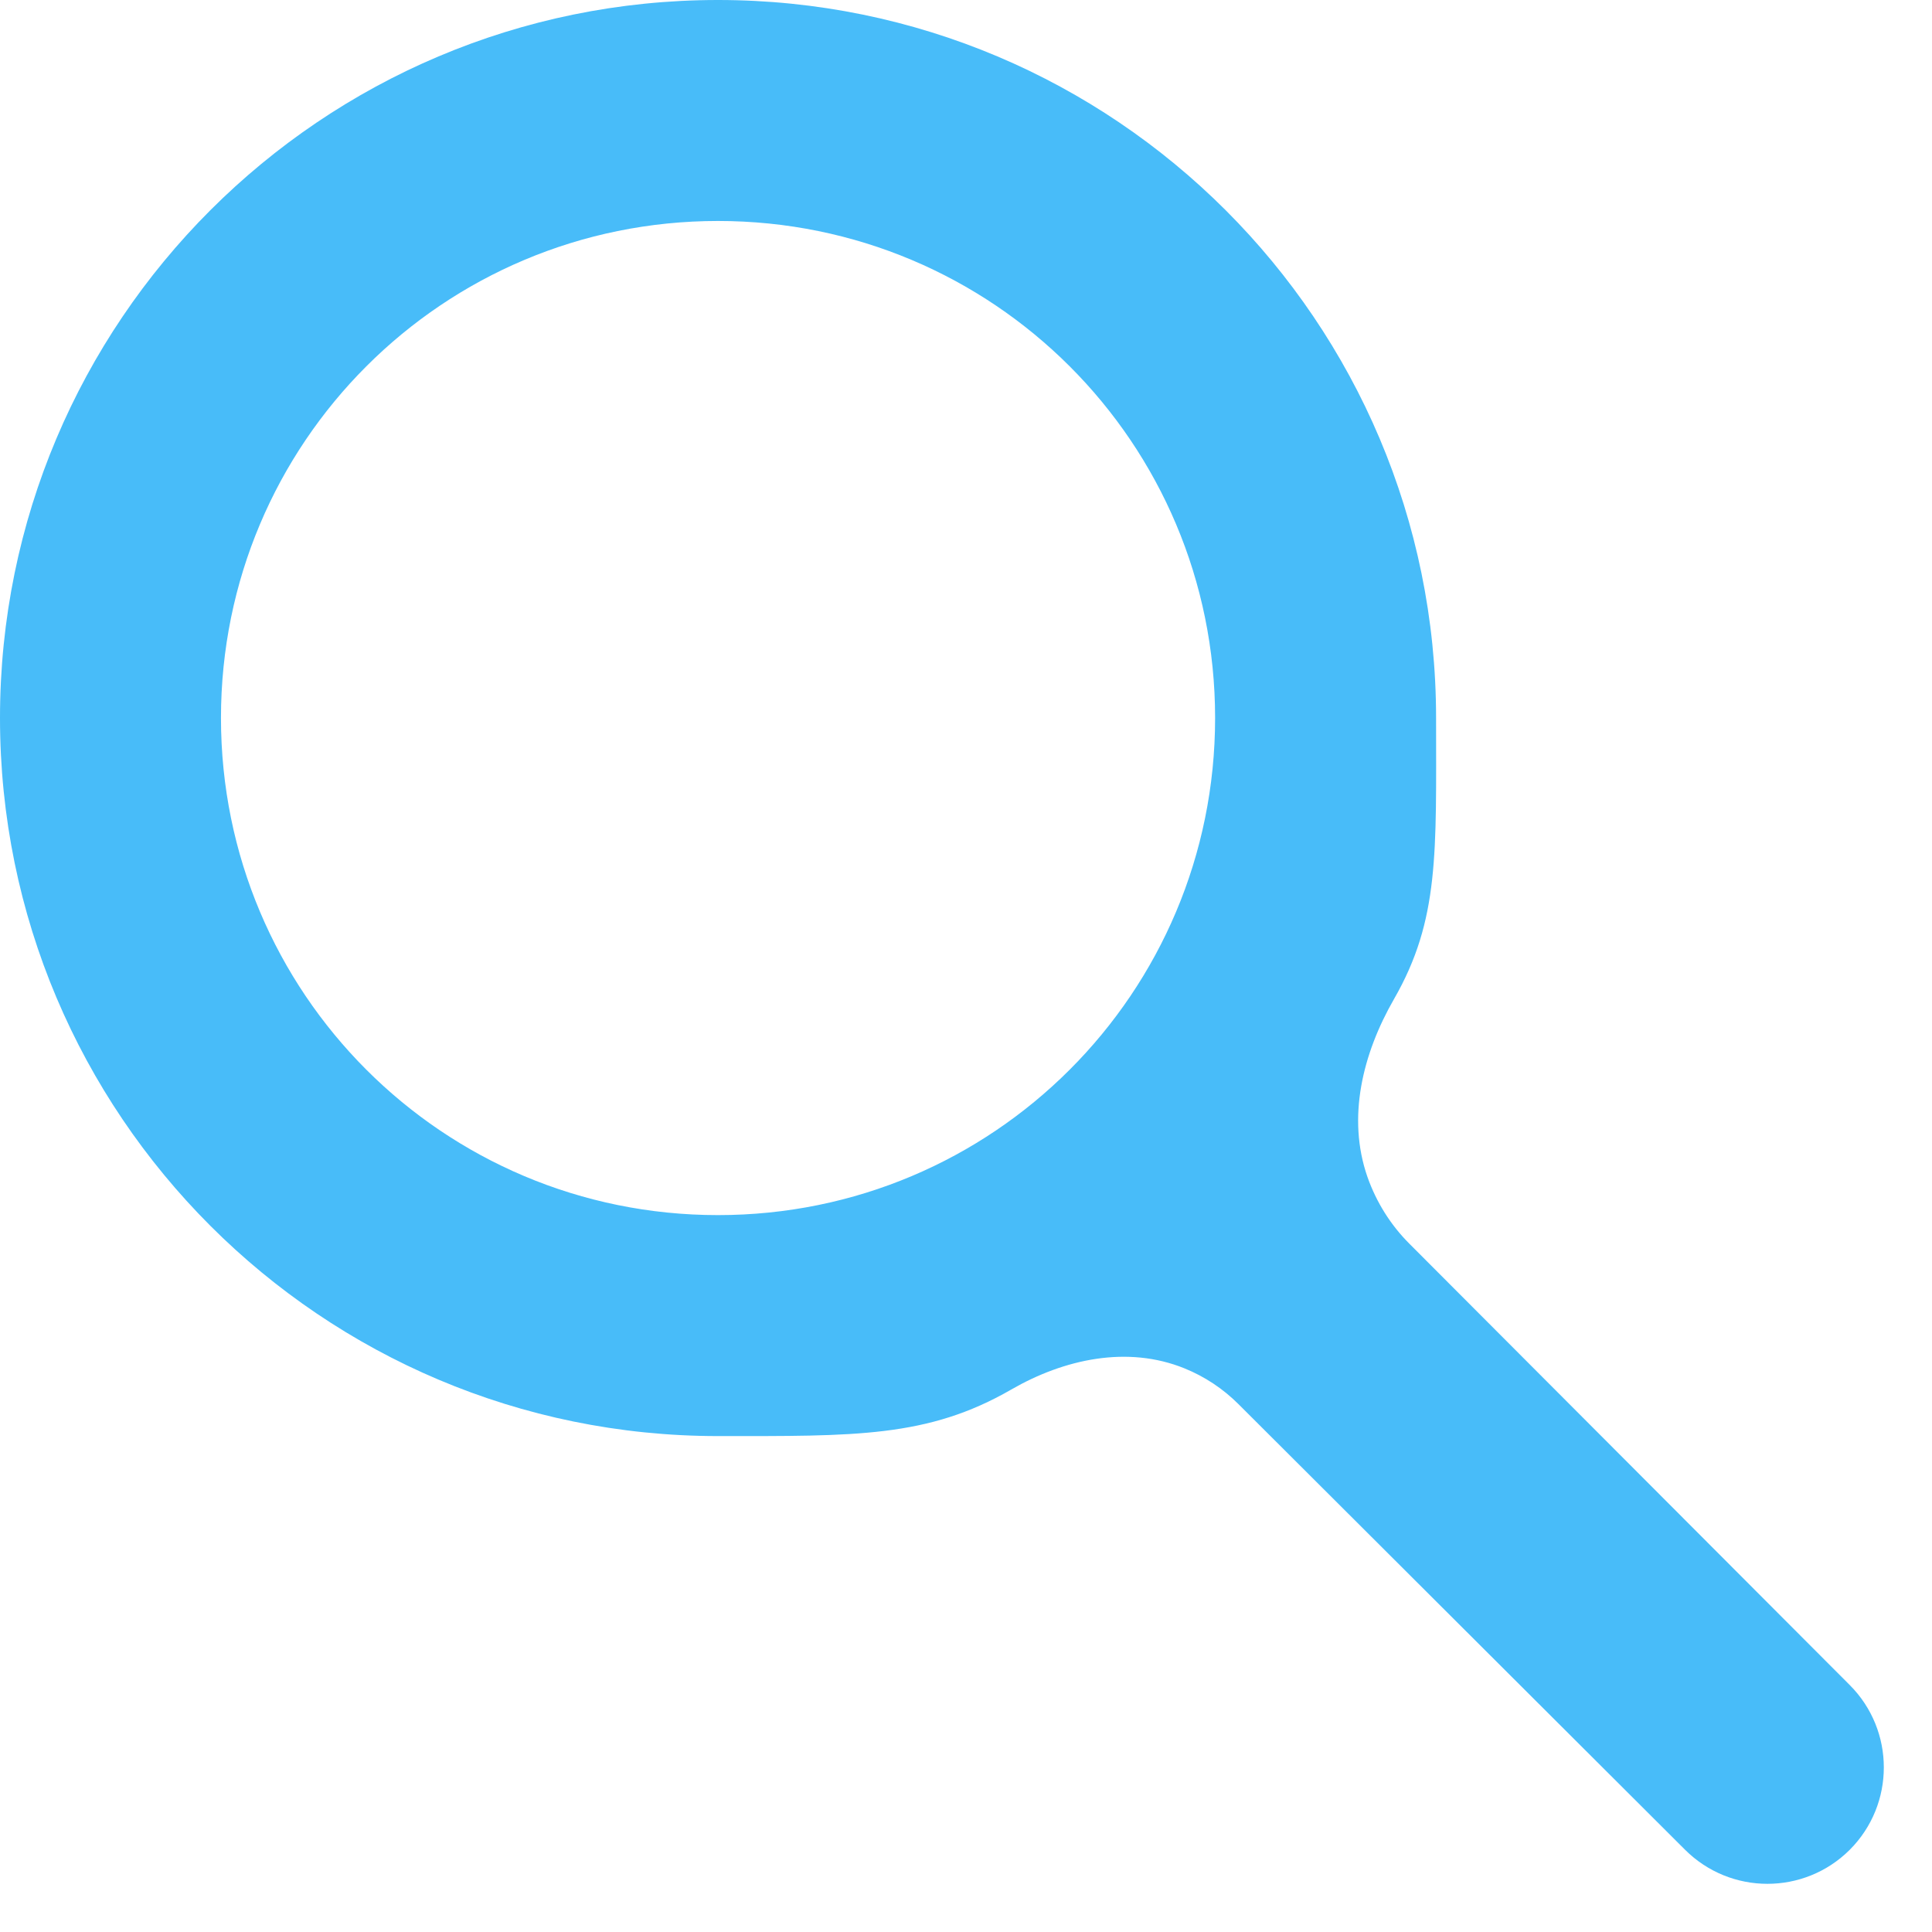
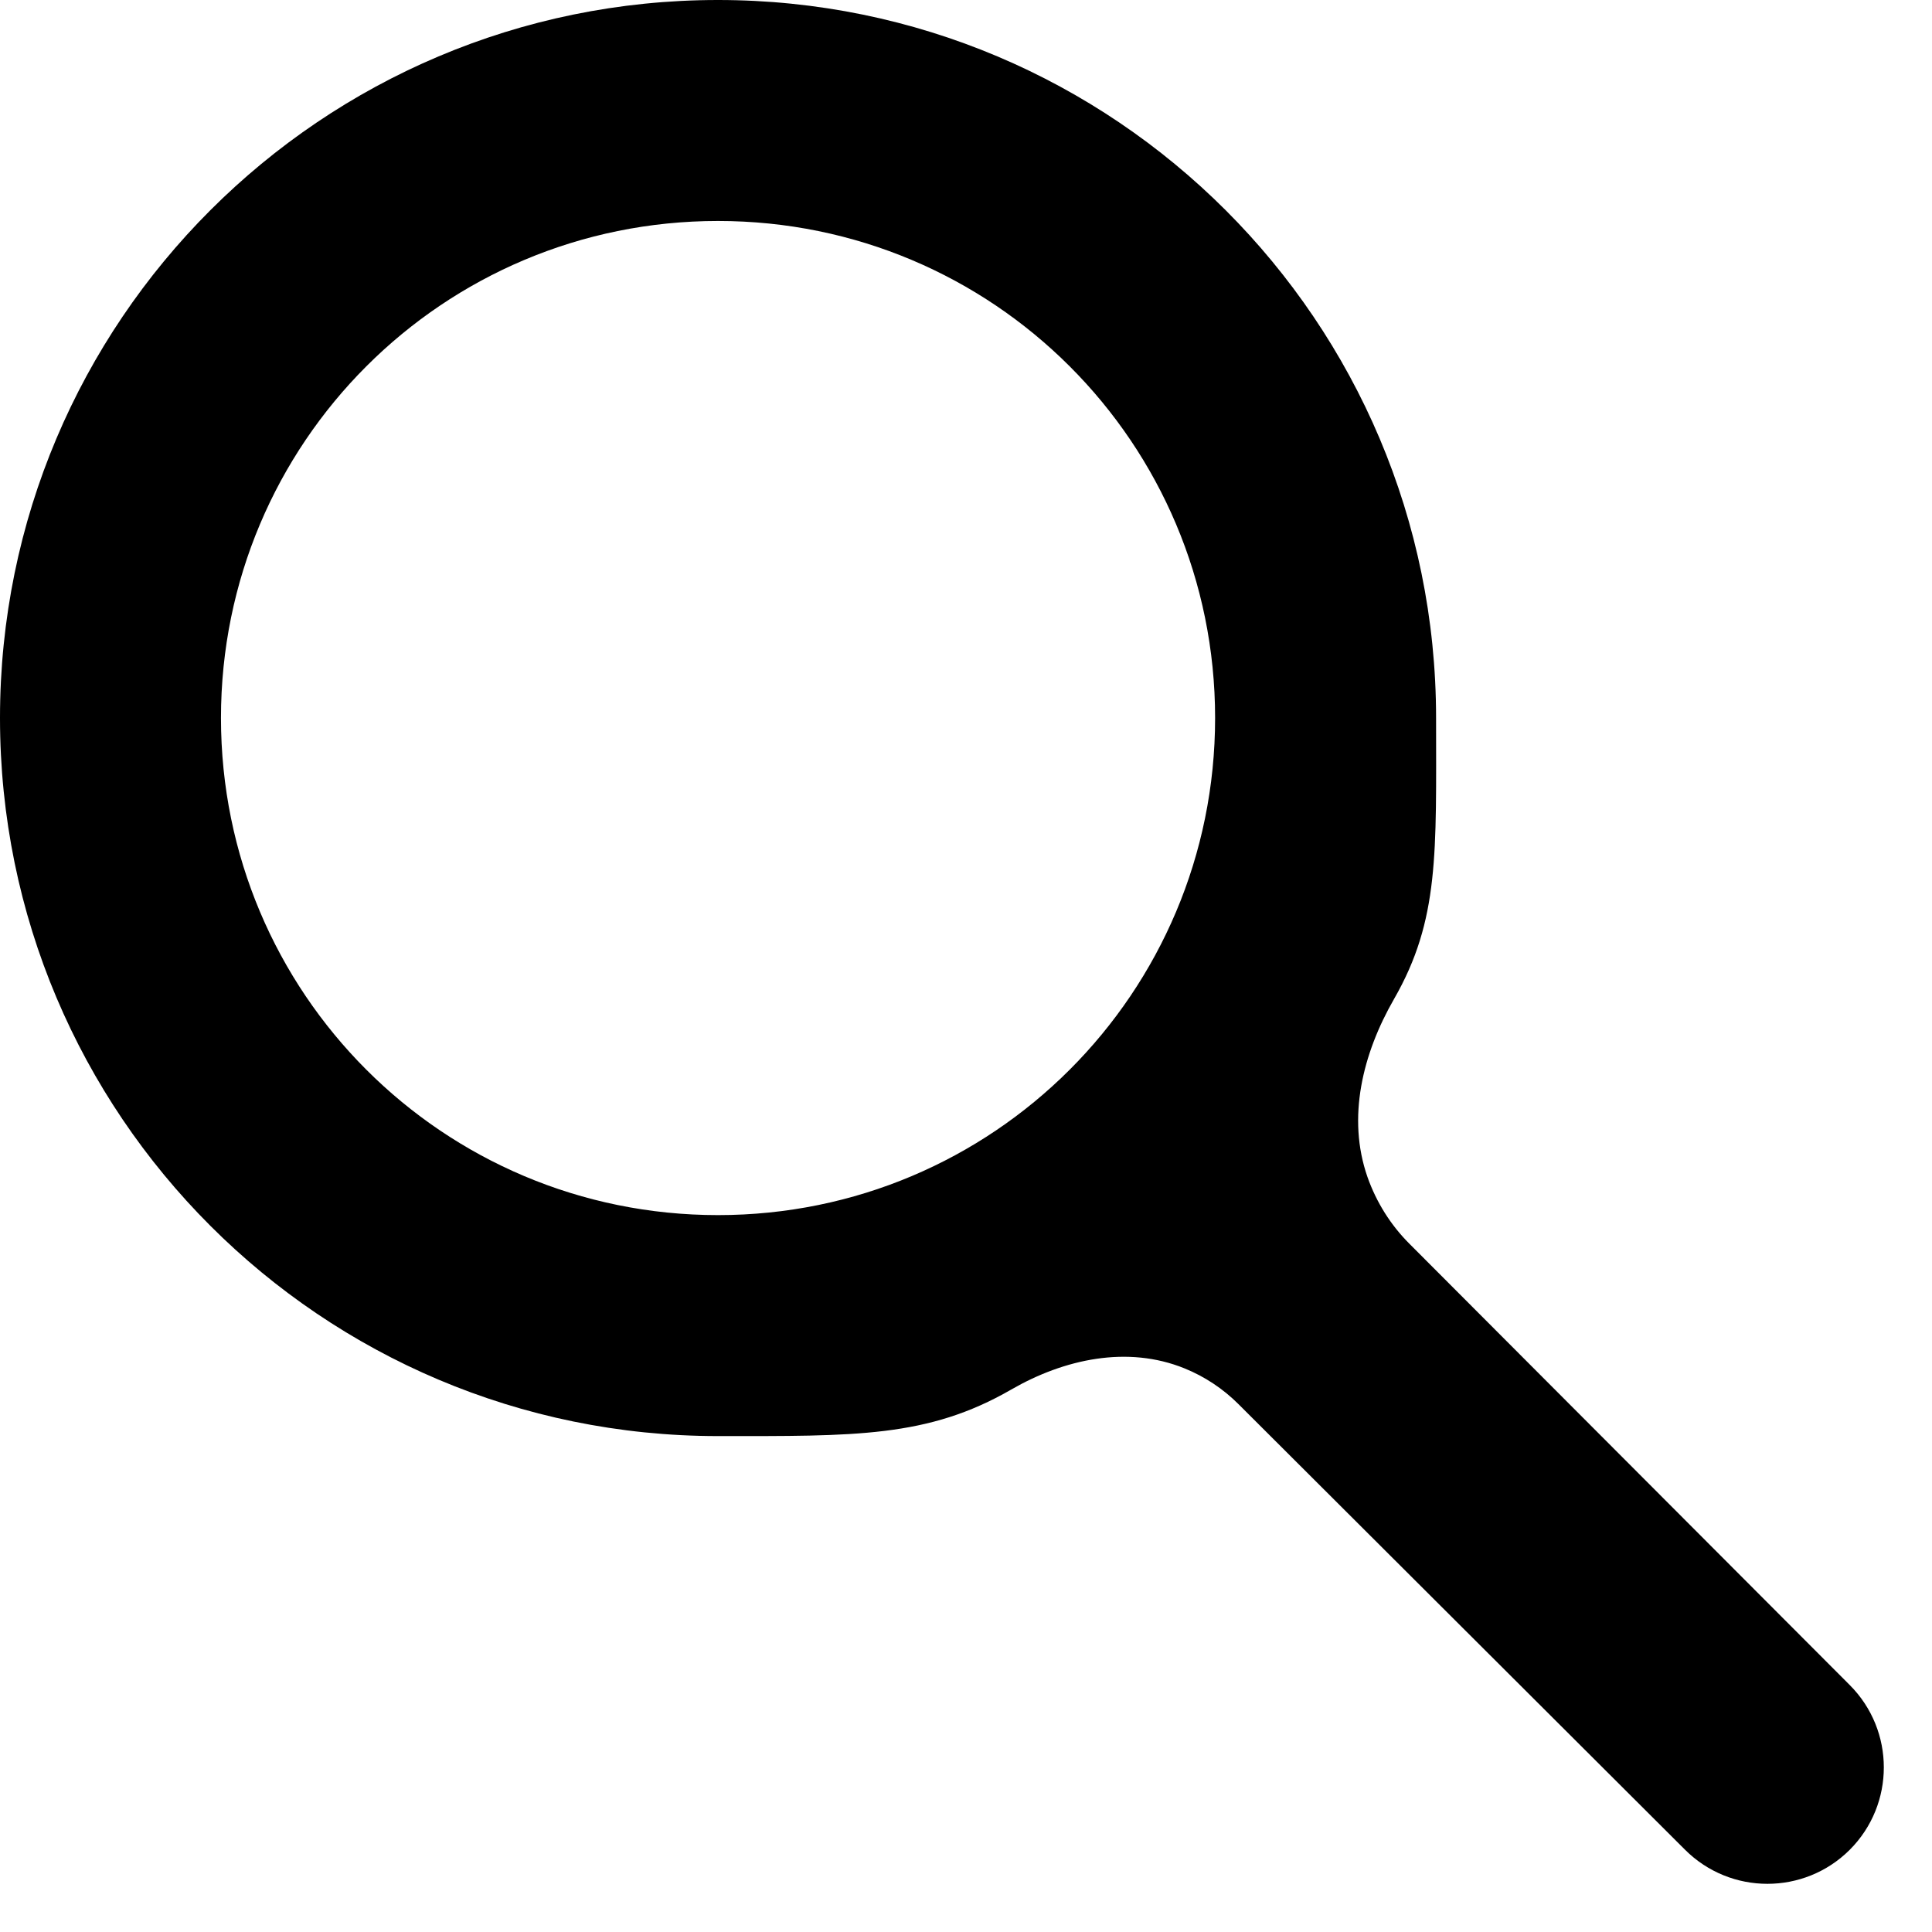
<svg xmlns="http://www.w3.org/2000/svg" width="16" height="16" viewBox="0 0 16 16" fill="none">
-   <path d="M11.671 10.299C11.516 10.144 11.398 9.955 11.325 9.748C11.153 9.256 11.285 8.725 11.545 8.273C11.922 7.616 11.893 7.064 11.893 5.946C11.893 2.662 9.23 0 5.946 0C2.662 0 0 2.662 0 5.946C0 9.23 2.662 11.893 5.946 11.893C7.077 11.893 7.682 11.907 8.374 11.508C8.814 11.254 9.338 11.141 9.809 11.332C9.977 11.4 10.129 11.501 10.257 11.629L13.955 15.319C14.332 15.695 14.942 15.695 15.319 15.319C15.695 14.942 15.695 14.332 15.319 13.955L11.671 10.299ZM5.946 10.063C3.668 10.063 1.83 8.224 1.83 5.946C1.83 3.668 3.668 1.83 5.946 1.83C8.224 1.83 10.063 3.668 10.063 5.946C10.063 8.224 8.224 10.063 5.946 10.063Z" fill="#48BCF9" />
+   <path d="M11.671 10.299C11.516 10.144 11.398 9.955 11.325 9.748C11.153 9.256 11.285 8.725 11.545 8.273C11.922 7.616 11.893 7.064 11.893 5.946C11.893 2.662 9.23 0 5.946 0C2.662 0 0 2.662 0 5.946C0 9.23 2.662 11.893 5.946 11.893C7.077 11.893 7.682 11.907 8.374 11.508C8.814 11.254 9.338 11.141 9.809 11.332C9.977 11.4 10.129 11.501 10.257 11.629L13.955 15.319C14.332 15.695 14.942 15.695 15.319 15.319C15.695 14.942 15.695 14.332 15.319 13.955L11.671 10.299ZM5.946 10.063C3.668 10.063 1.83 8.224 1.83 5.946C1.83 3.668 3.668 1.83 5.946 1.83C8.224 1.83 10.063 3.668 10.063 5.946C10.063 8.224 8.224 10.063 5.946 10.063Z" fill="currentColor" />
</svg>
